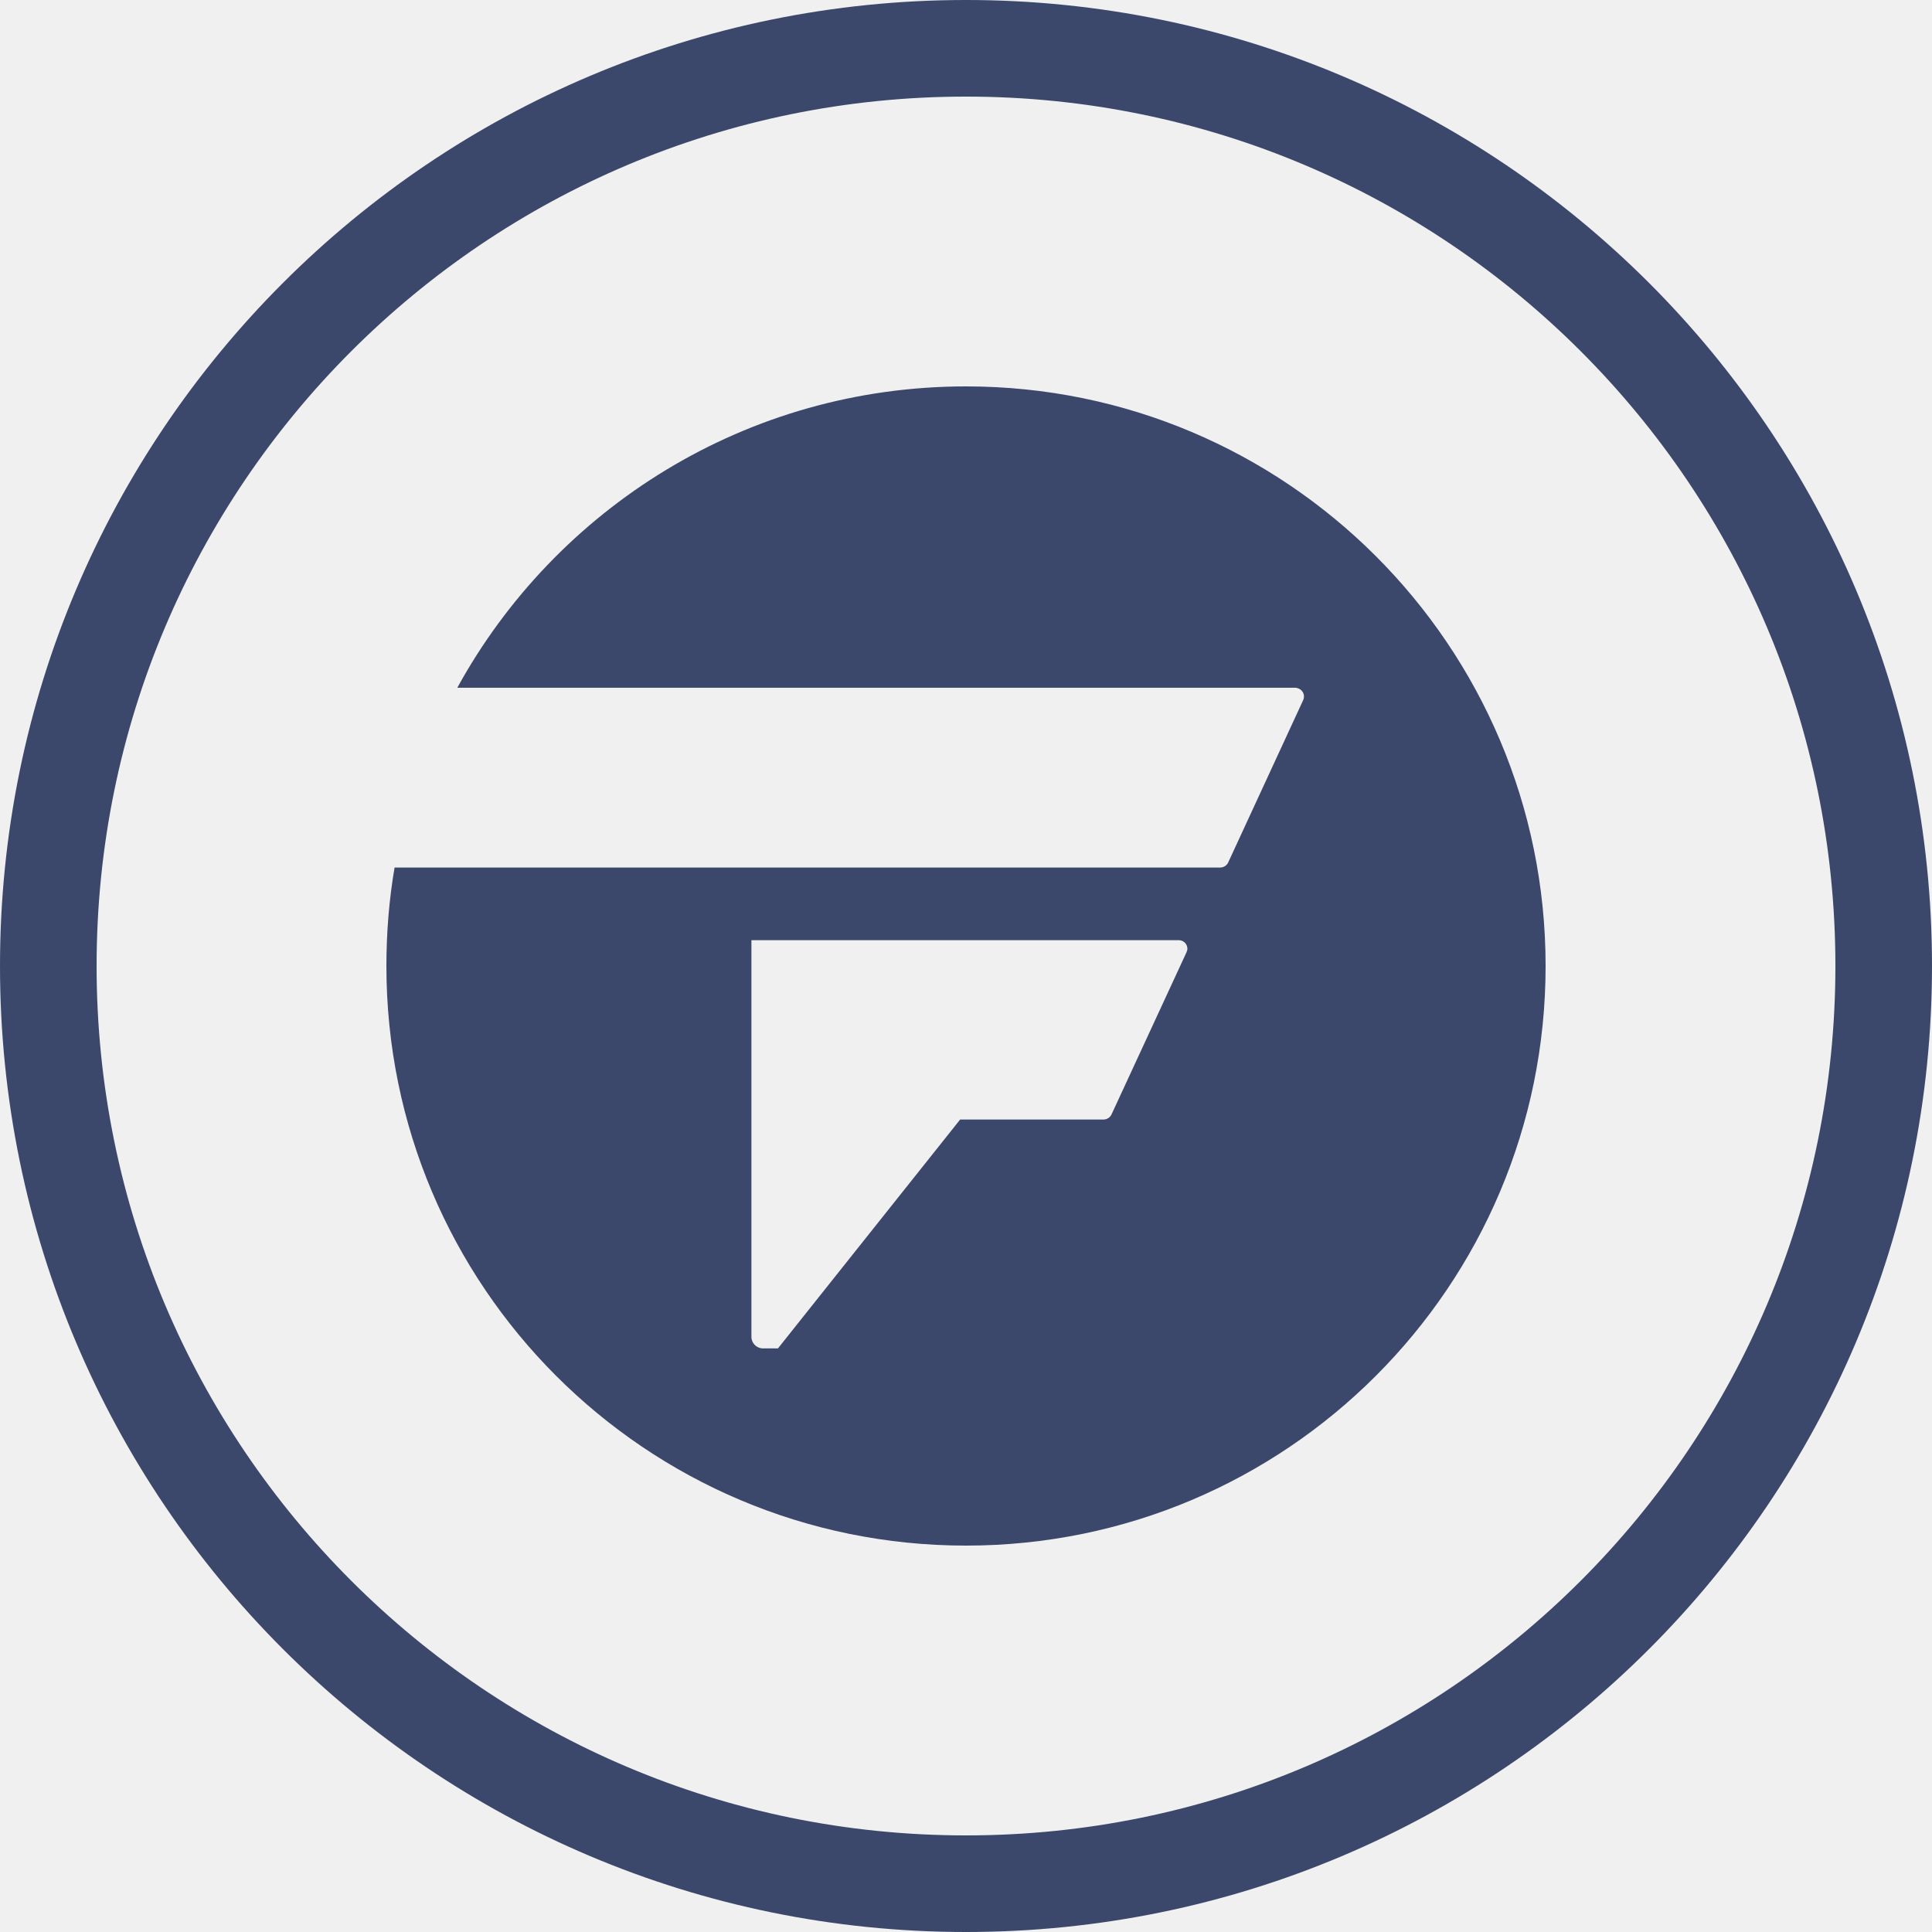
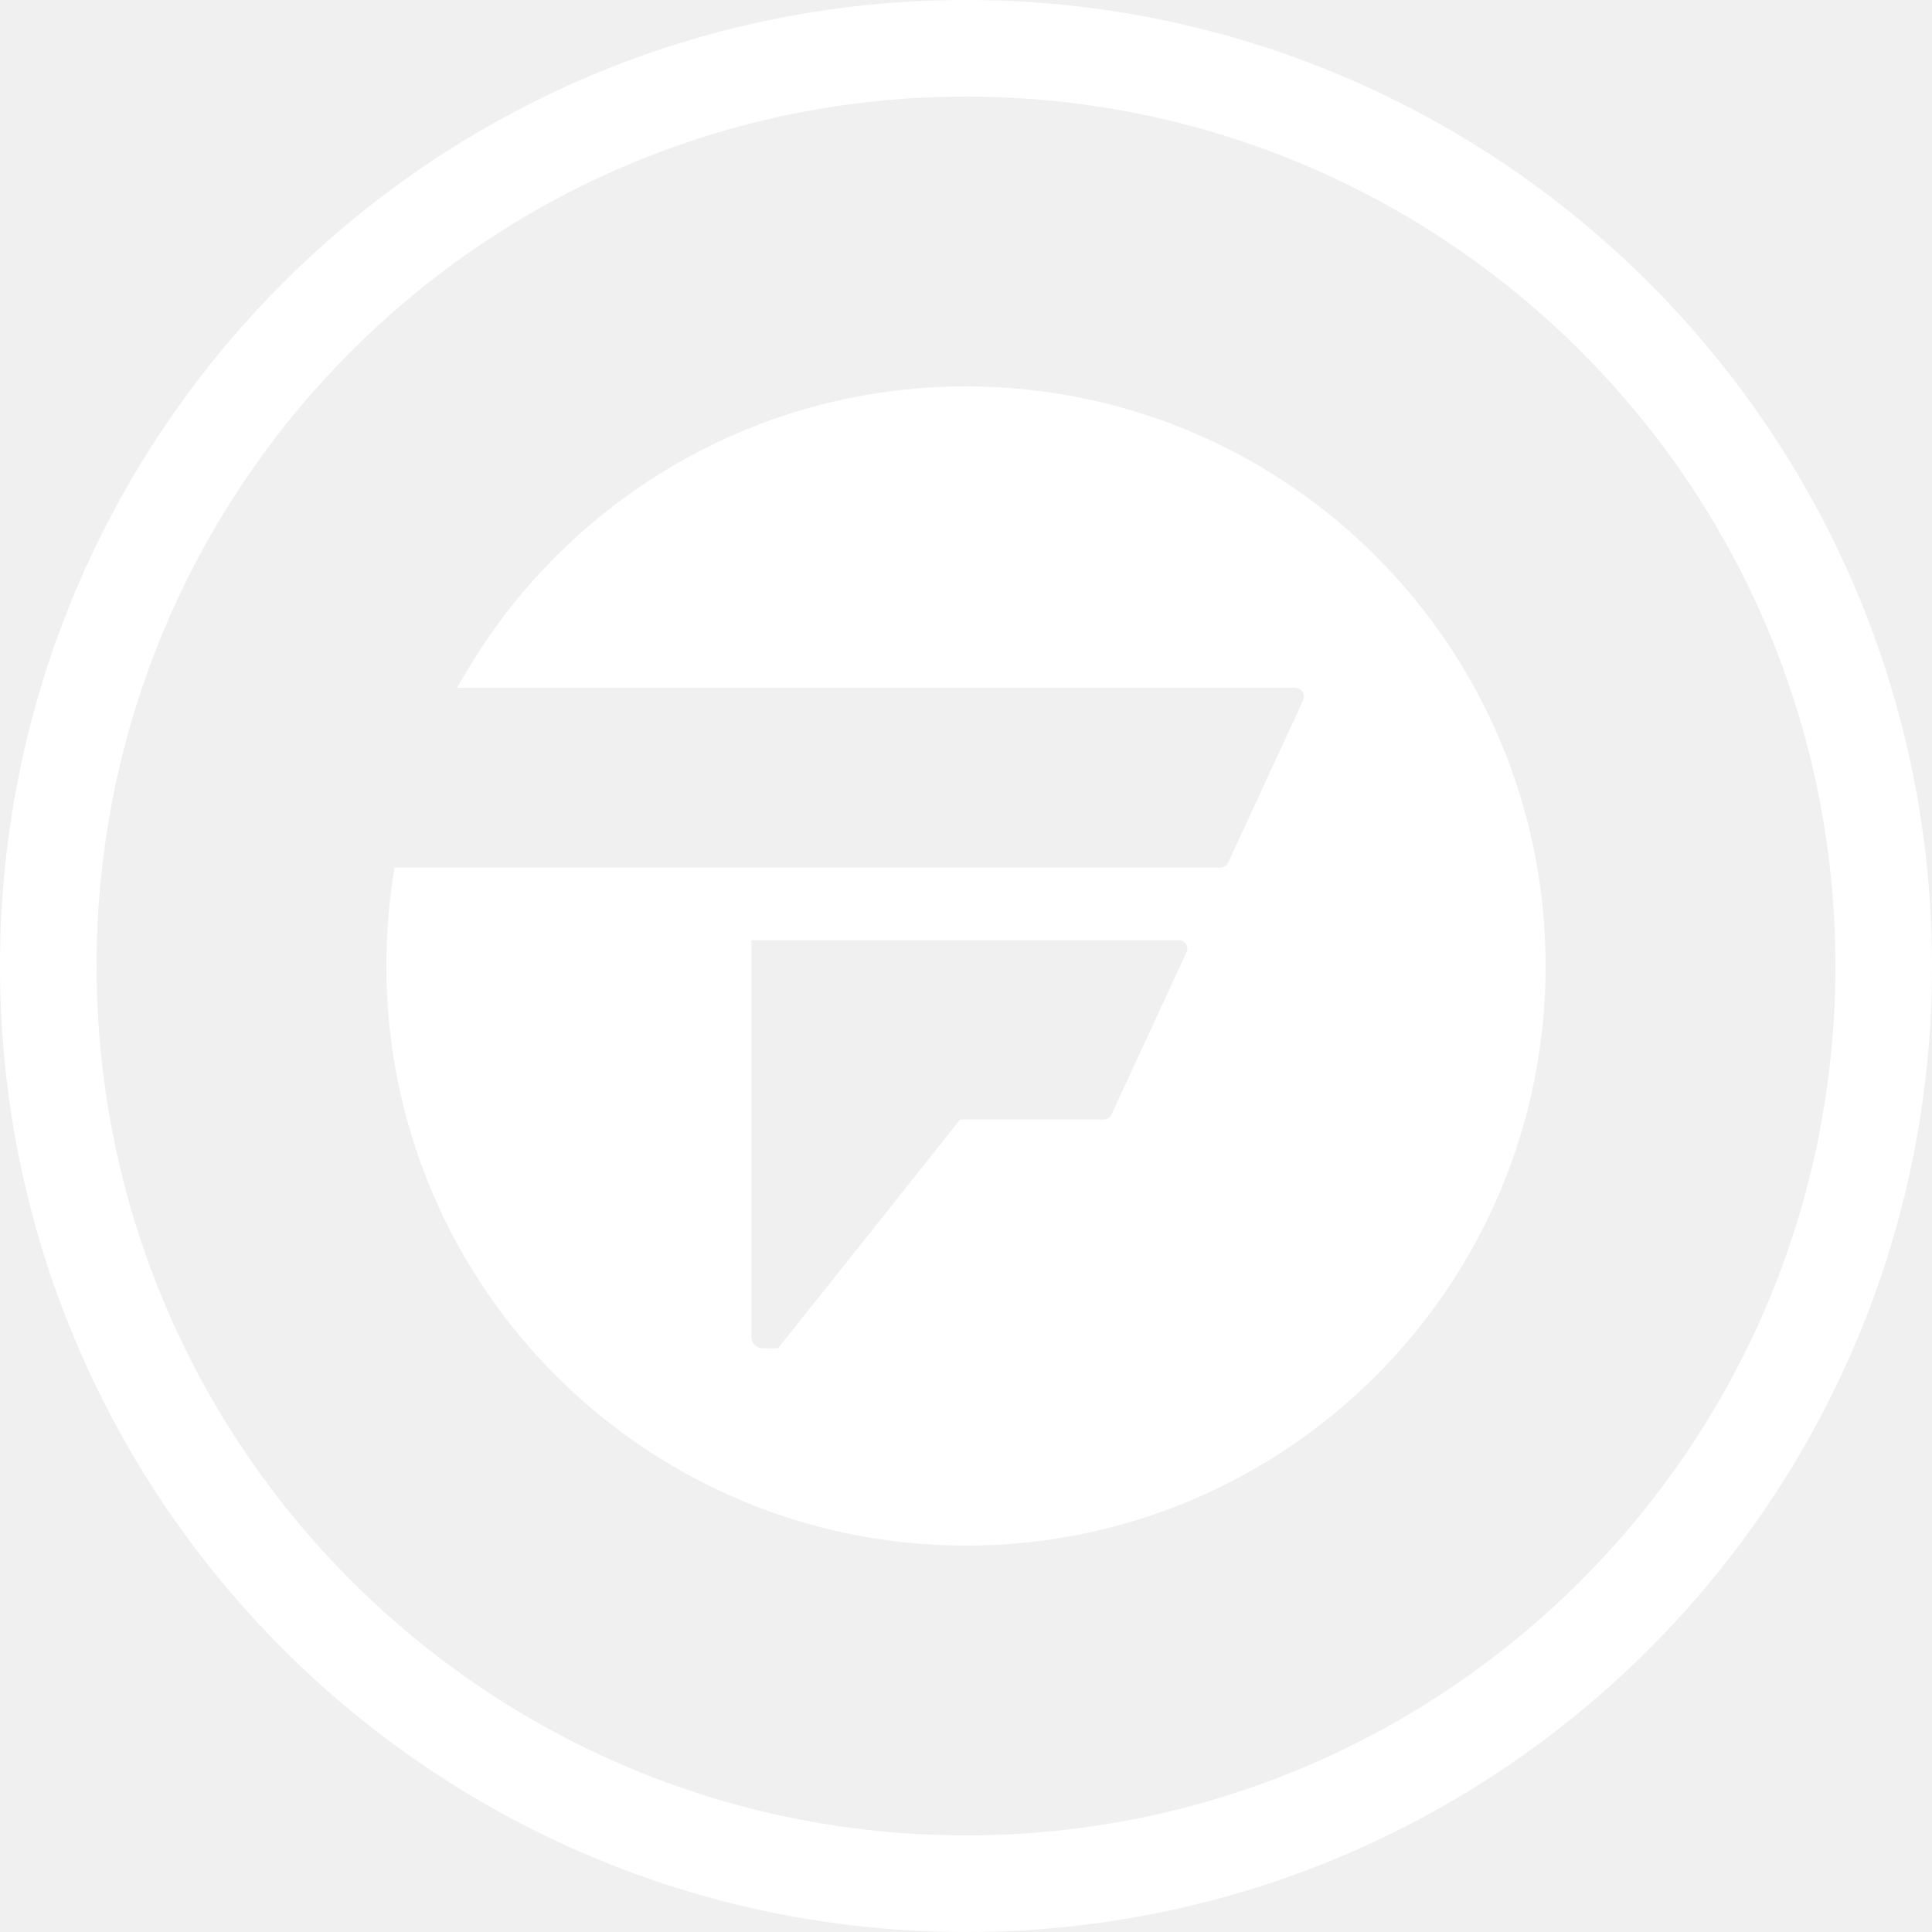
<svg xmlns="http://www.w3.org/2000/svg" width="30" height="30" viewBox="0 0 30 30" fill="none">
-   <path d="M6.127 13.471H18.948C19 13.471 19.05 13.439 19.071 13.393L20.235 10.873C20.267 10.806 20.239 10.725 20.169 10.693C20.151 10.686 20.13 10.679 20.112 10.679H7.101C8.632 7.891 11.594 6 15 6C19.971 6 24 10.029 24 15C24 19.971 19.971 24 15 24C10.028 24 6 19.971 6 15C6 14.48 6.042 13.966 6.127 13.471ZM11.668 20.759C11.668 20.857 11.749 20.938 11.848 20.938H12.08L14.909 17.384H17.136C17.188 17.384 17.238 17.352 17.259 17.306L18.423 14.789C18.43 14.771 18.438 14.75 18.438 14.733C18.438 14.659 18.378 14.599 18.304 14.599H11.668V20.759Z" fill="#3C486B" />
-   <rect x="0.75" y="0.75" width="28.5" height="28.5" rx="14.25" stroke="#3C486B" stroke-width="1.5" />
+   <path d="M6.127 13.471H18.948C19 13.471 19.05 13.439 19.071 13.393L20.235 10.873C20.267 10.806 20.239 10.725 20.169 10.693C20.151 10.686 20.13 10.679 20.112 10.679H7.101C8.632 7.891 11.594 6 15 6C19.971 6 24 10.029 24 15C24 19.971 19.971 24 15 24C10.028 24 6 19.971 6 15C6 14.48 6.042 13.966 6.127 13.471ZM11.668 20.759C11.668 20.857 11.749 20.938 11.848 20.938H12.08L14.909 17.384H17.136C17.188 17.384 17.238 17.352 17.259 17.306L18.423 14.789C18.43 14.771 18.438 14.75 18.438 14.733C18.438 14.659 18.378 14.599 18.304 14.599H11.668V20.759Z" fill="white" />
+   <rect x="0.75" y="0.75" width="28.5" height="28.5" rx="14.25" stroke="white" stroke-width="1.5" />
</svg>
